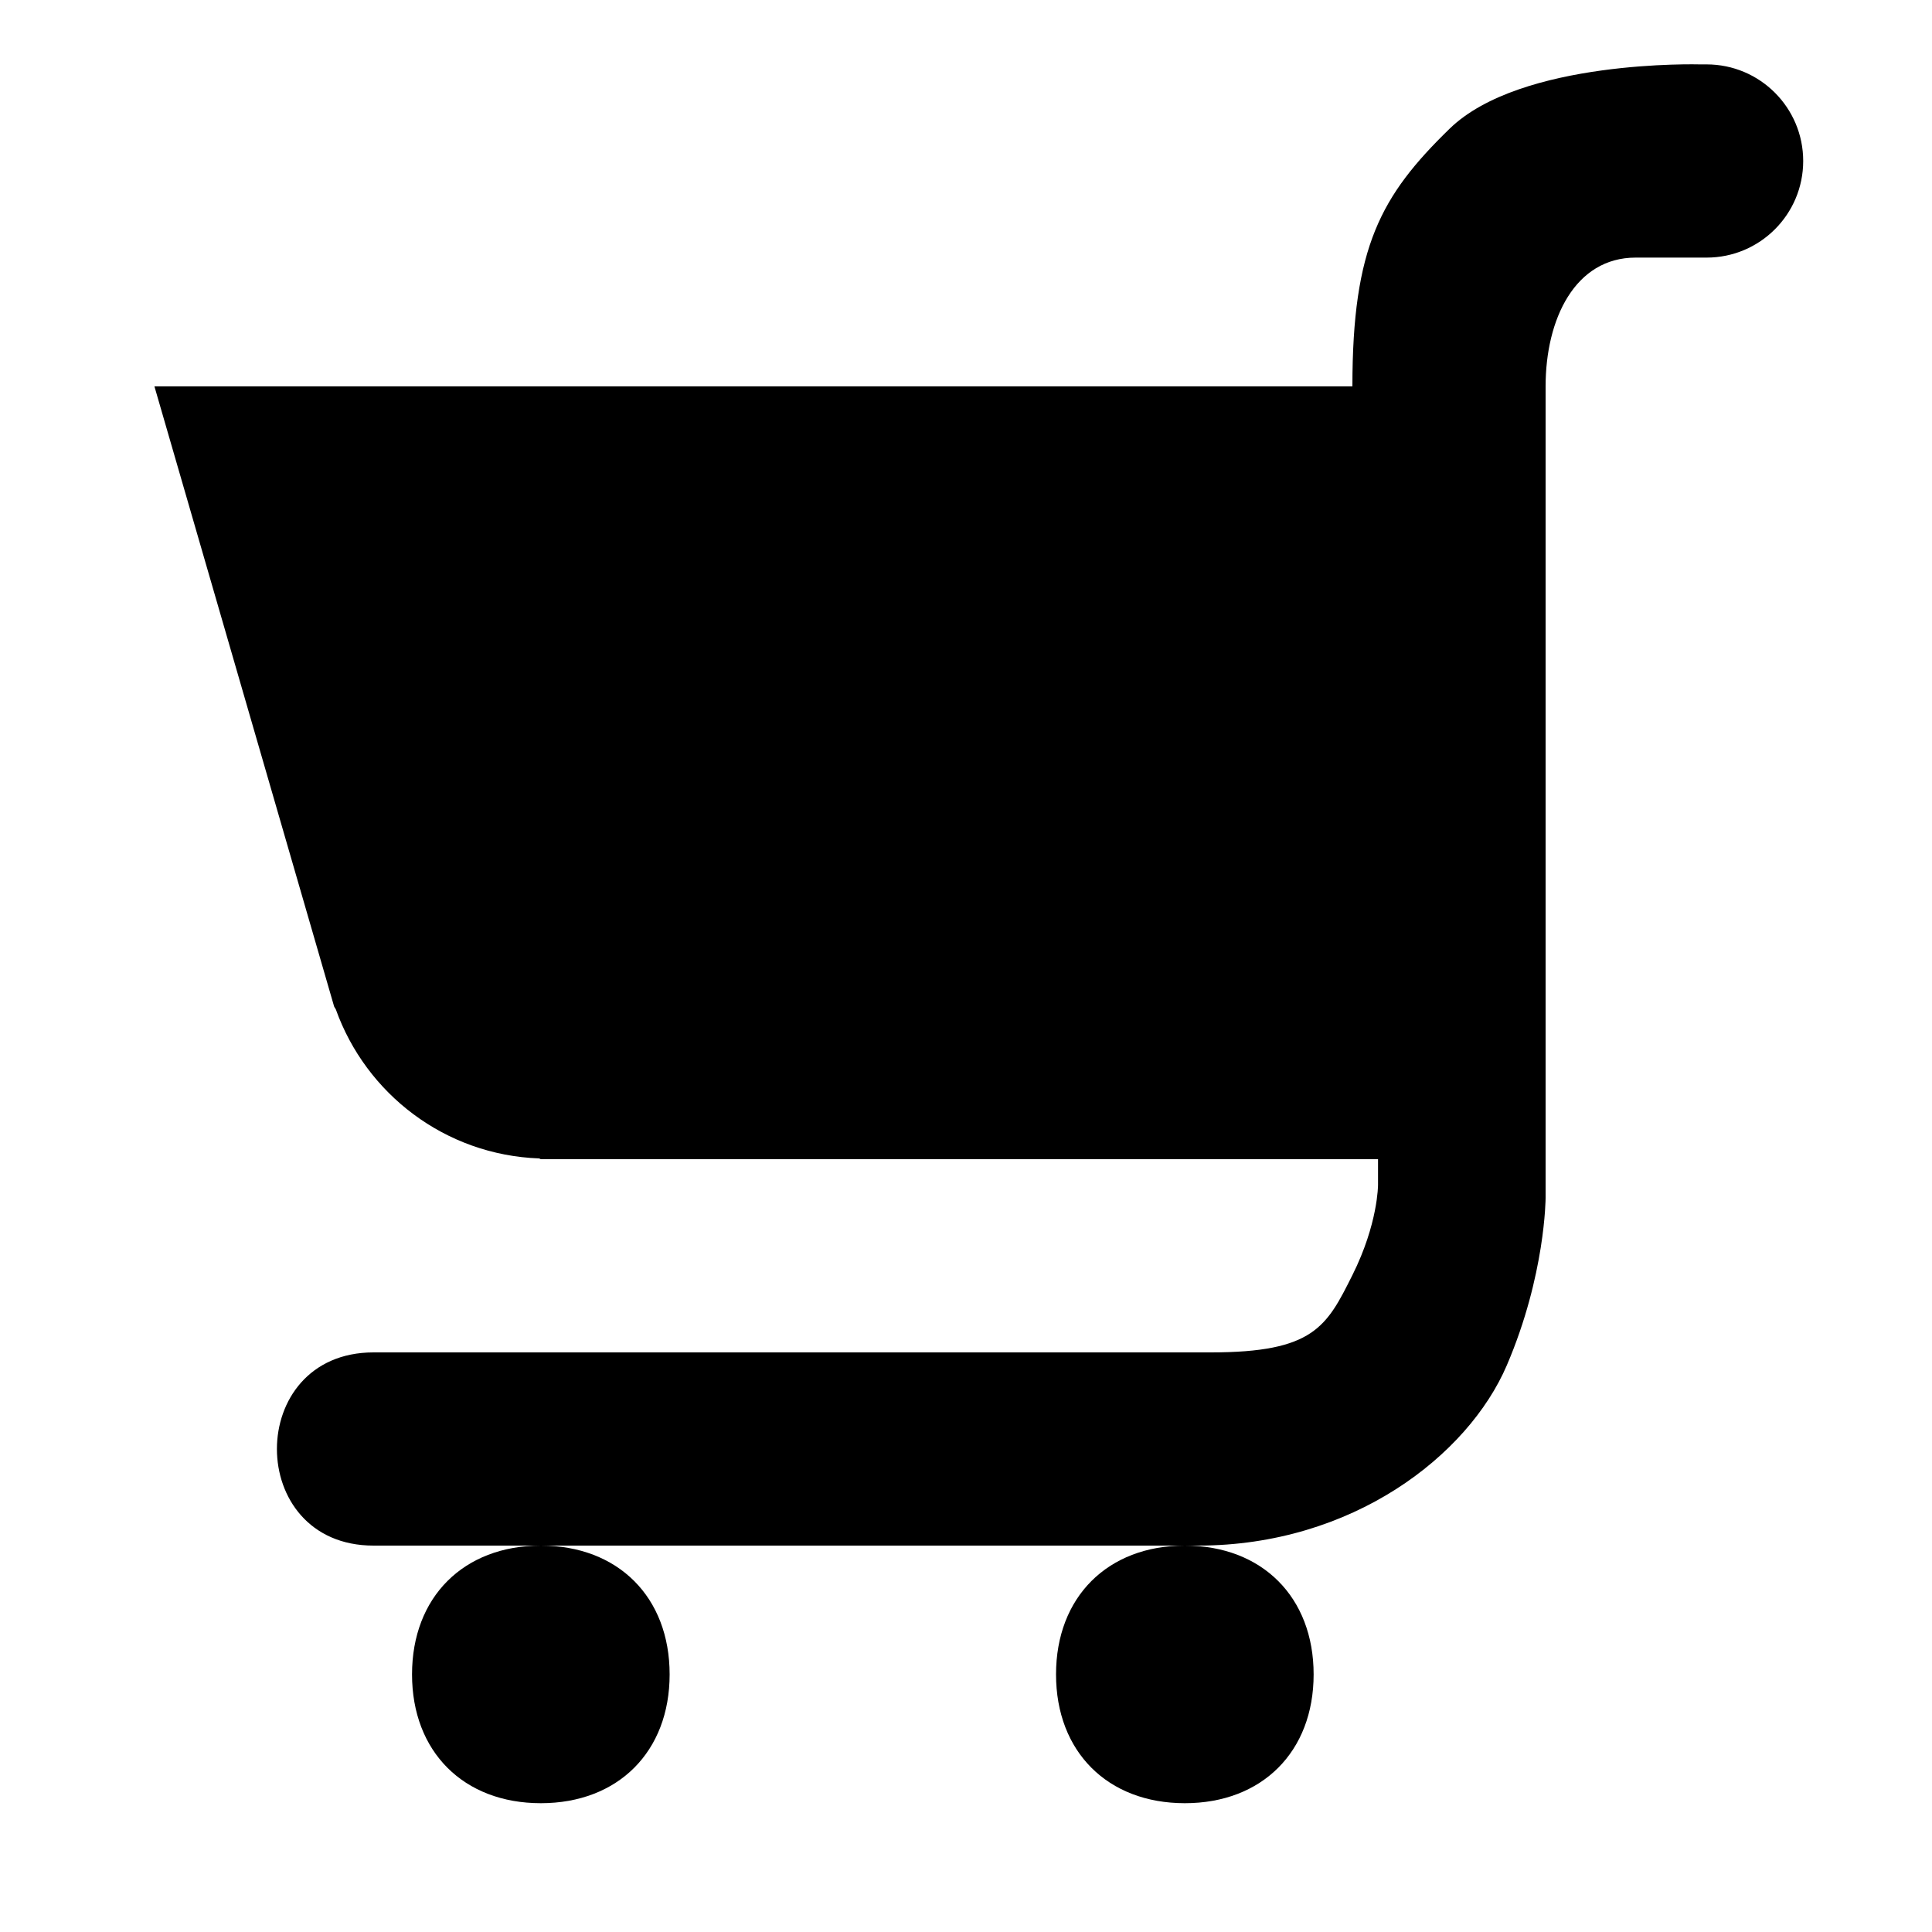
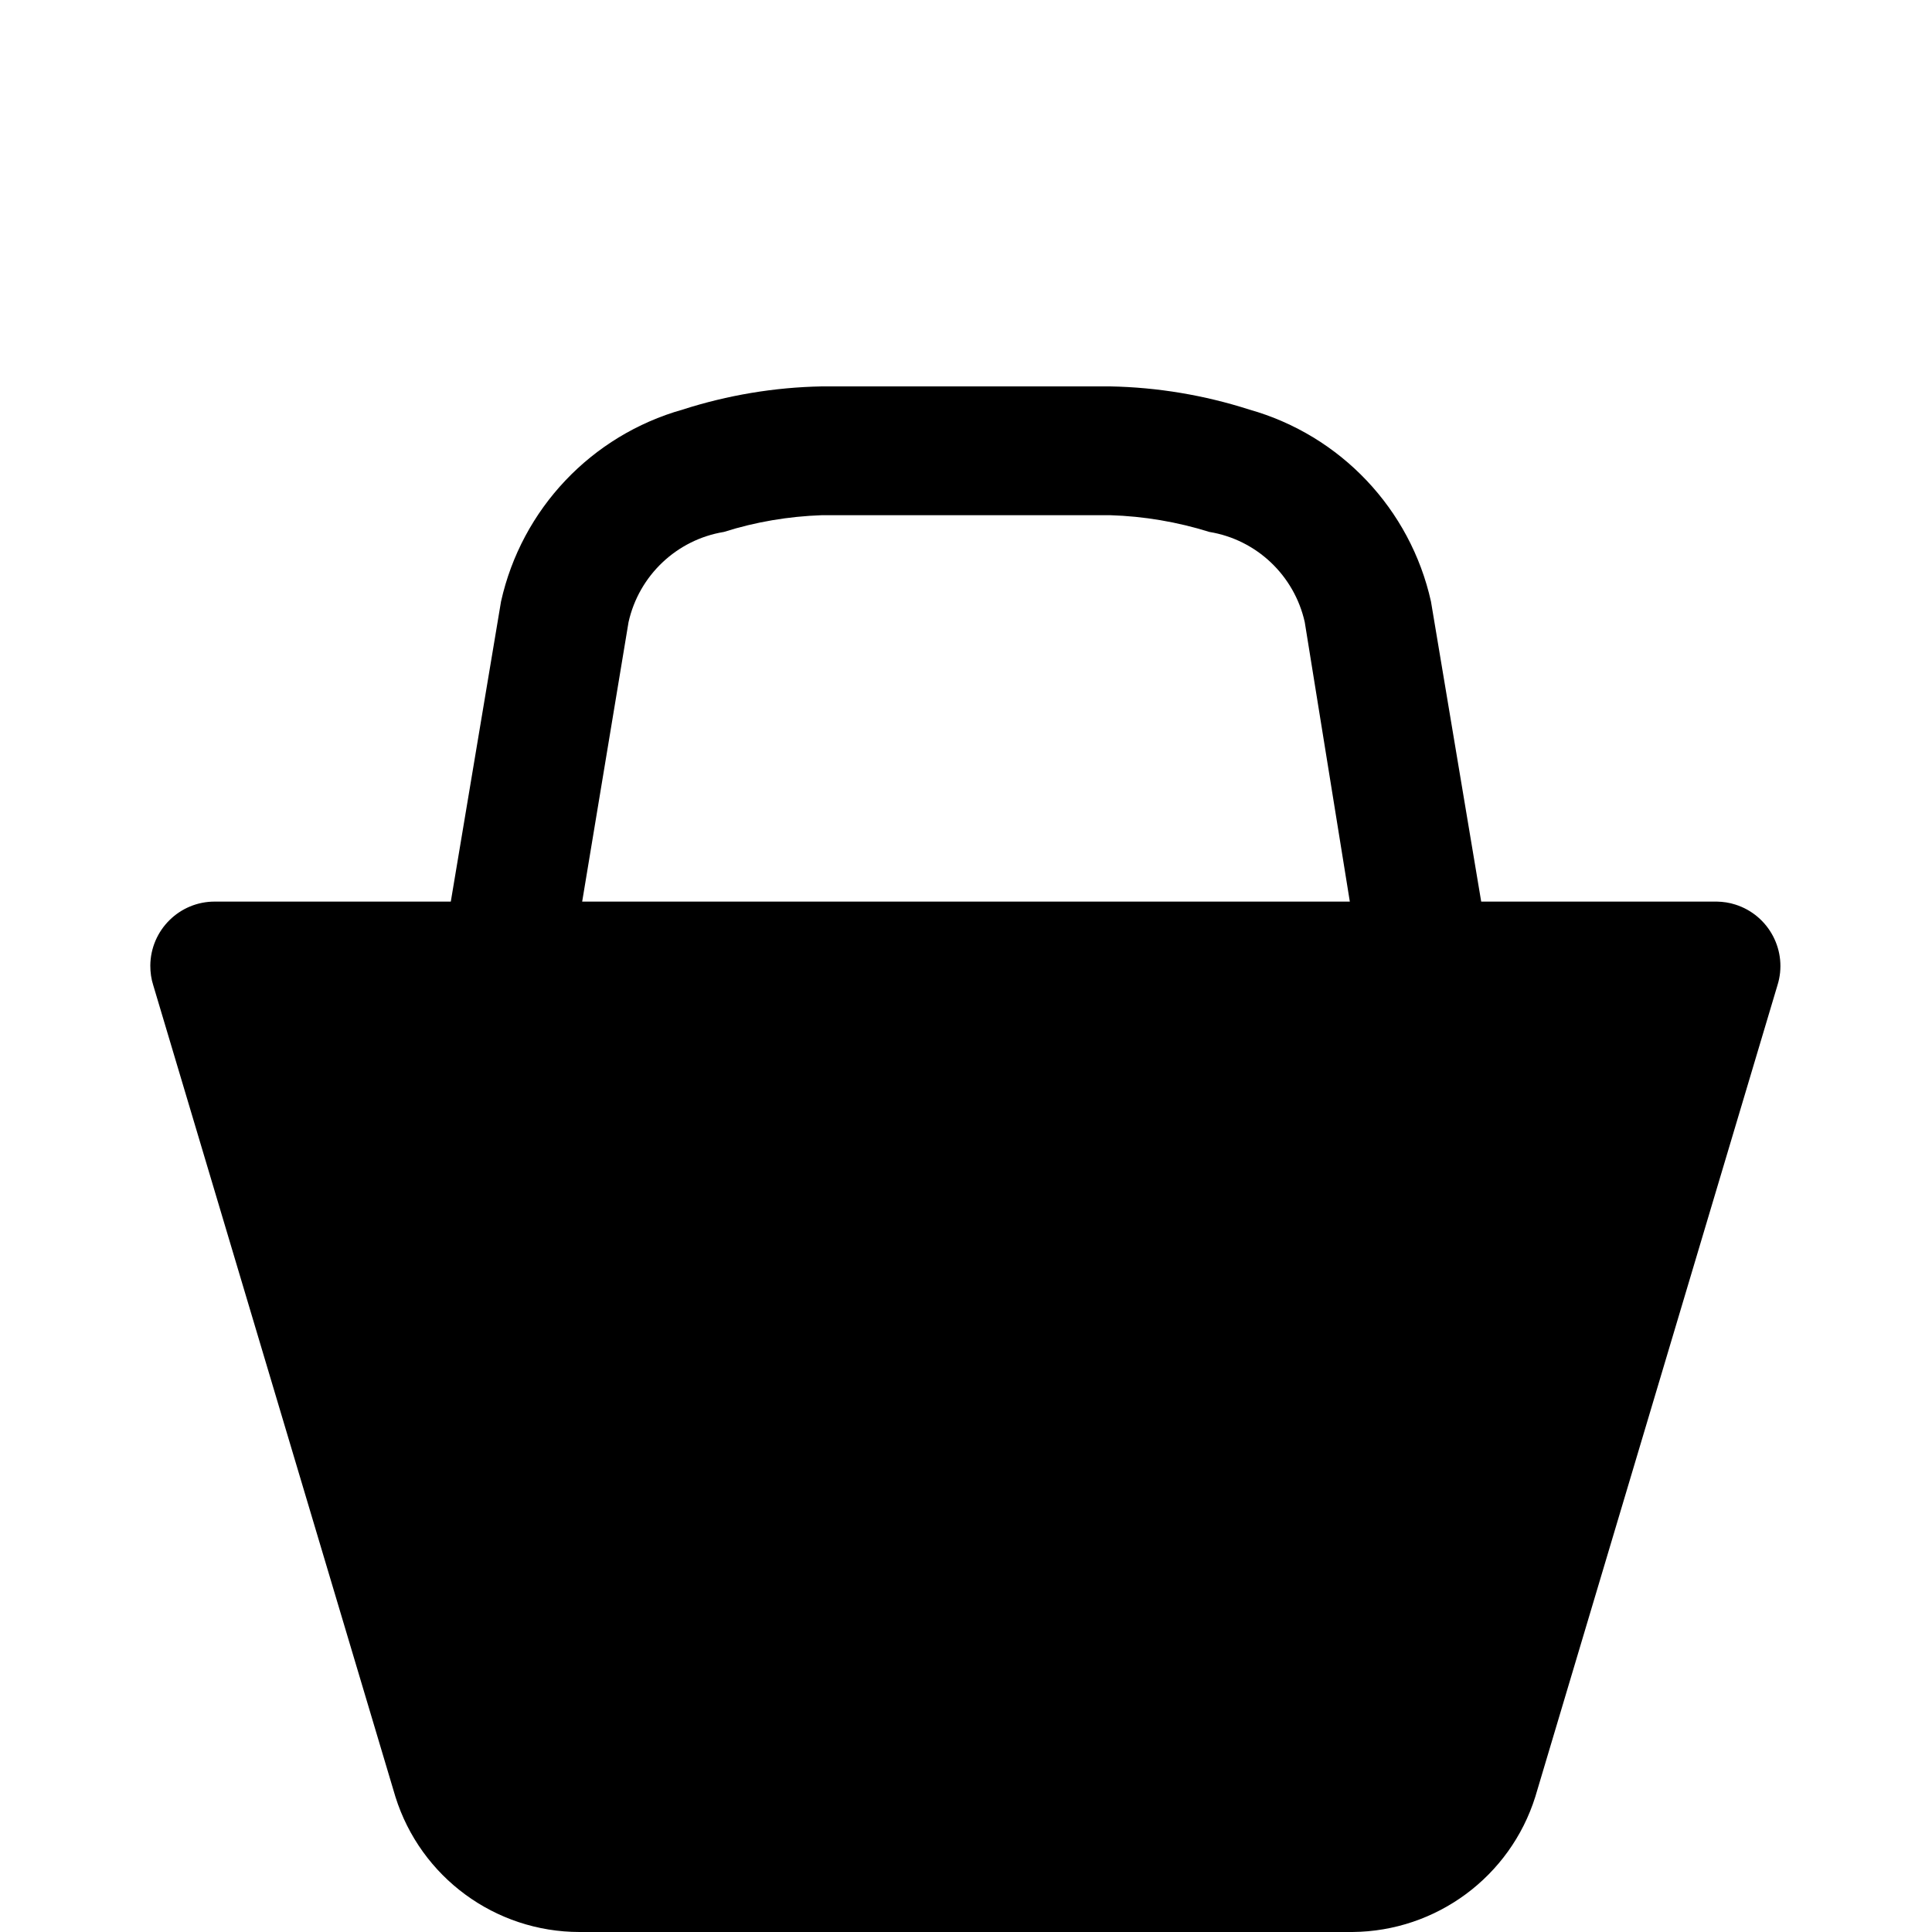
<svg xmlns="http://www.w3.org/2000/svg" width="15px" height="15px" viewBox="0 0 15 15" version="1.1">
  <defs />
  <g id="Page-1" stroke="none" stroke-width="1" fill="none" fill-rule="evenodd">
-     <g id="shopping" fill="#000000">
-       <g transform="translate(1, 0)" id="svg4619">
+     <g id="greengrocer" fill="#000000">
+       <g transform="translate(1, 3)" id="Layer_1">
        <g>
-           <g id="g3">
-             <path d="M12.199,0.5 C12.199,0.5 10.809,0.459 10.254,1 C9.72,1.52 9.5,1.918 9.5,3 L0.199,3 L1.594,7.814 C1.597,7.822 1.604,7.829 1.607,7.836 C1.842,8.493 2.455,8.967 3.186,8.994 C3.189,8.995 3.199,9 3.199,9 L9.699,9 L9.699,9.199 C9.699,9.199 9.7,9.5 9.5,9.9 C9.3,10.3 9.2,10.5 8.4,10.5 L1.9,10.5 C0.9,10.5 0.9,12 1.9,12 L3.1,12 L3.199,12 L8.1,12 L8.199,12 L8.301,12 C9.501,12 10.399,11.3 10.699,10.6 C10.999,9.9 11,9.301 11,9.301 L11,9 L11,3 C11,2.476 11.229,2 11.699,2 L12.25,2 C12.664,2 13,1.664 13,1.25 C13,0.836 12.664,0.5 12.25,0.5 L12.199,0.5 Z M8.199,12 C7.599,12 7.199,12.4 7.199,13 C7.199,13.6 7.599,14 8.199,14 C8.799,14 9.199,13.6 9.199,13 C9.199,12.4 8.799,12 8.199,12 Z M3.199,12 C2.599,12 2.199,12.4 2.199,13 C2.199,13.6 2.599,14 3.199,14 C3.799,14 4.199,13.6 4.199,13 C4.199,12.4 3.799,12 3.199,12 Z" id="path5" />
-           </g>
+           <path d="M12.33,4 L10.5,4 L10.11,1.67 C9.95,0.952 9.408,0.38 8.7,0.18 C8.351,0.068 7.987,0.007 7.62,0 L5.38,0 C5.013,0.007 4.649,0.068 4.3,0.18 C3.592,0.38 3.05,0.952 2.89,1.67 L2.5,4 L0.67,4 C0.394,3.998 0.169,4.221 0.167,4.497 C0.167,4.549 0.174,4.601 0.19,4.65 L2.07,10.95 L2.07,10.95 C2.266,11.575 2.845,12 3.5,12 L9.5,12 C10.151,11.995 10.725,11.571 10.92,10.95 L10.92,10.95 L12.8,4.65 C12.883,4.387 12.736,4.106 12.473,4.023 C12.427,4.008 12.379,4.001 12.33,4 Z M3.52,4 L3.88,1.83 C3.961,1.468 4.254,1.19 4.62,1.13 C4.866,1.052 5.122,1.009 5.38,1 L7.62,1 C7.881,1.008 8.14,1.052 8.39,1.13 C8.756,1.19 9.049,1.468 9.13,1.83 L9.48,4 L3.48,4 L3.52,4 Z" id="Shape" />
        </g>
      </g>
    </g>
  </g>
</svg>
